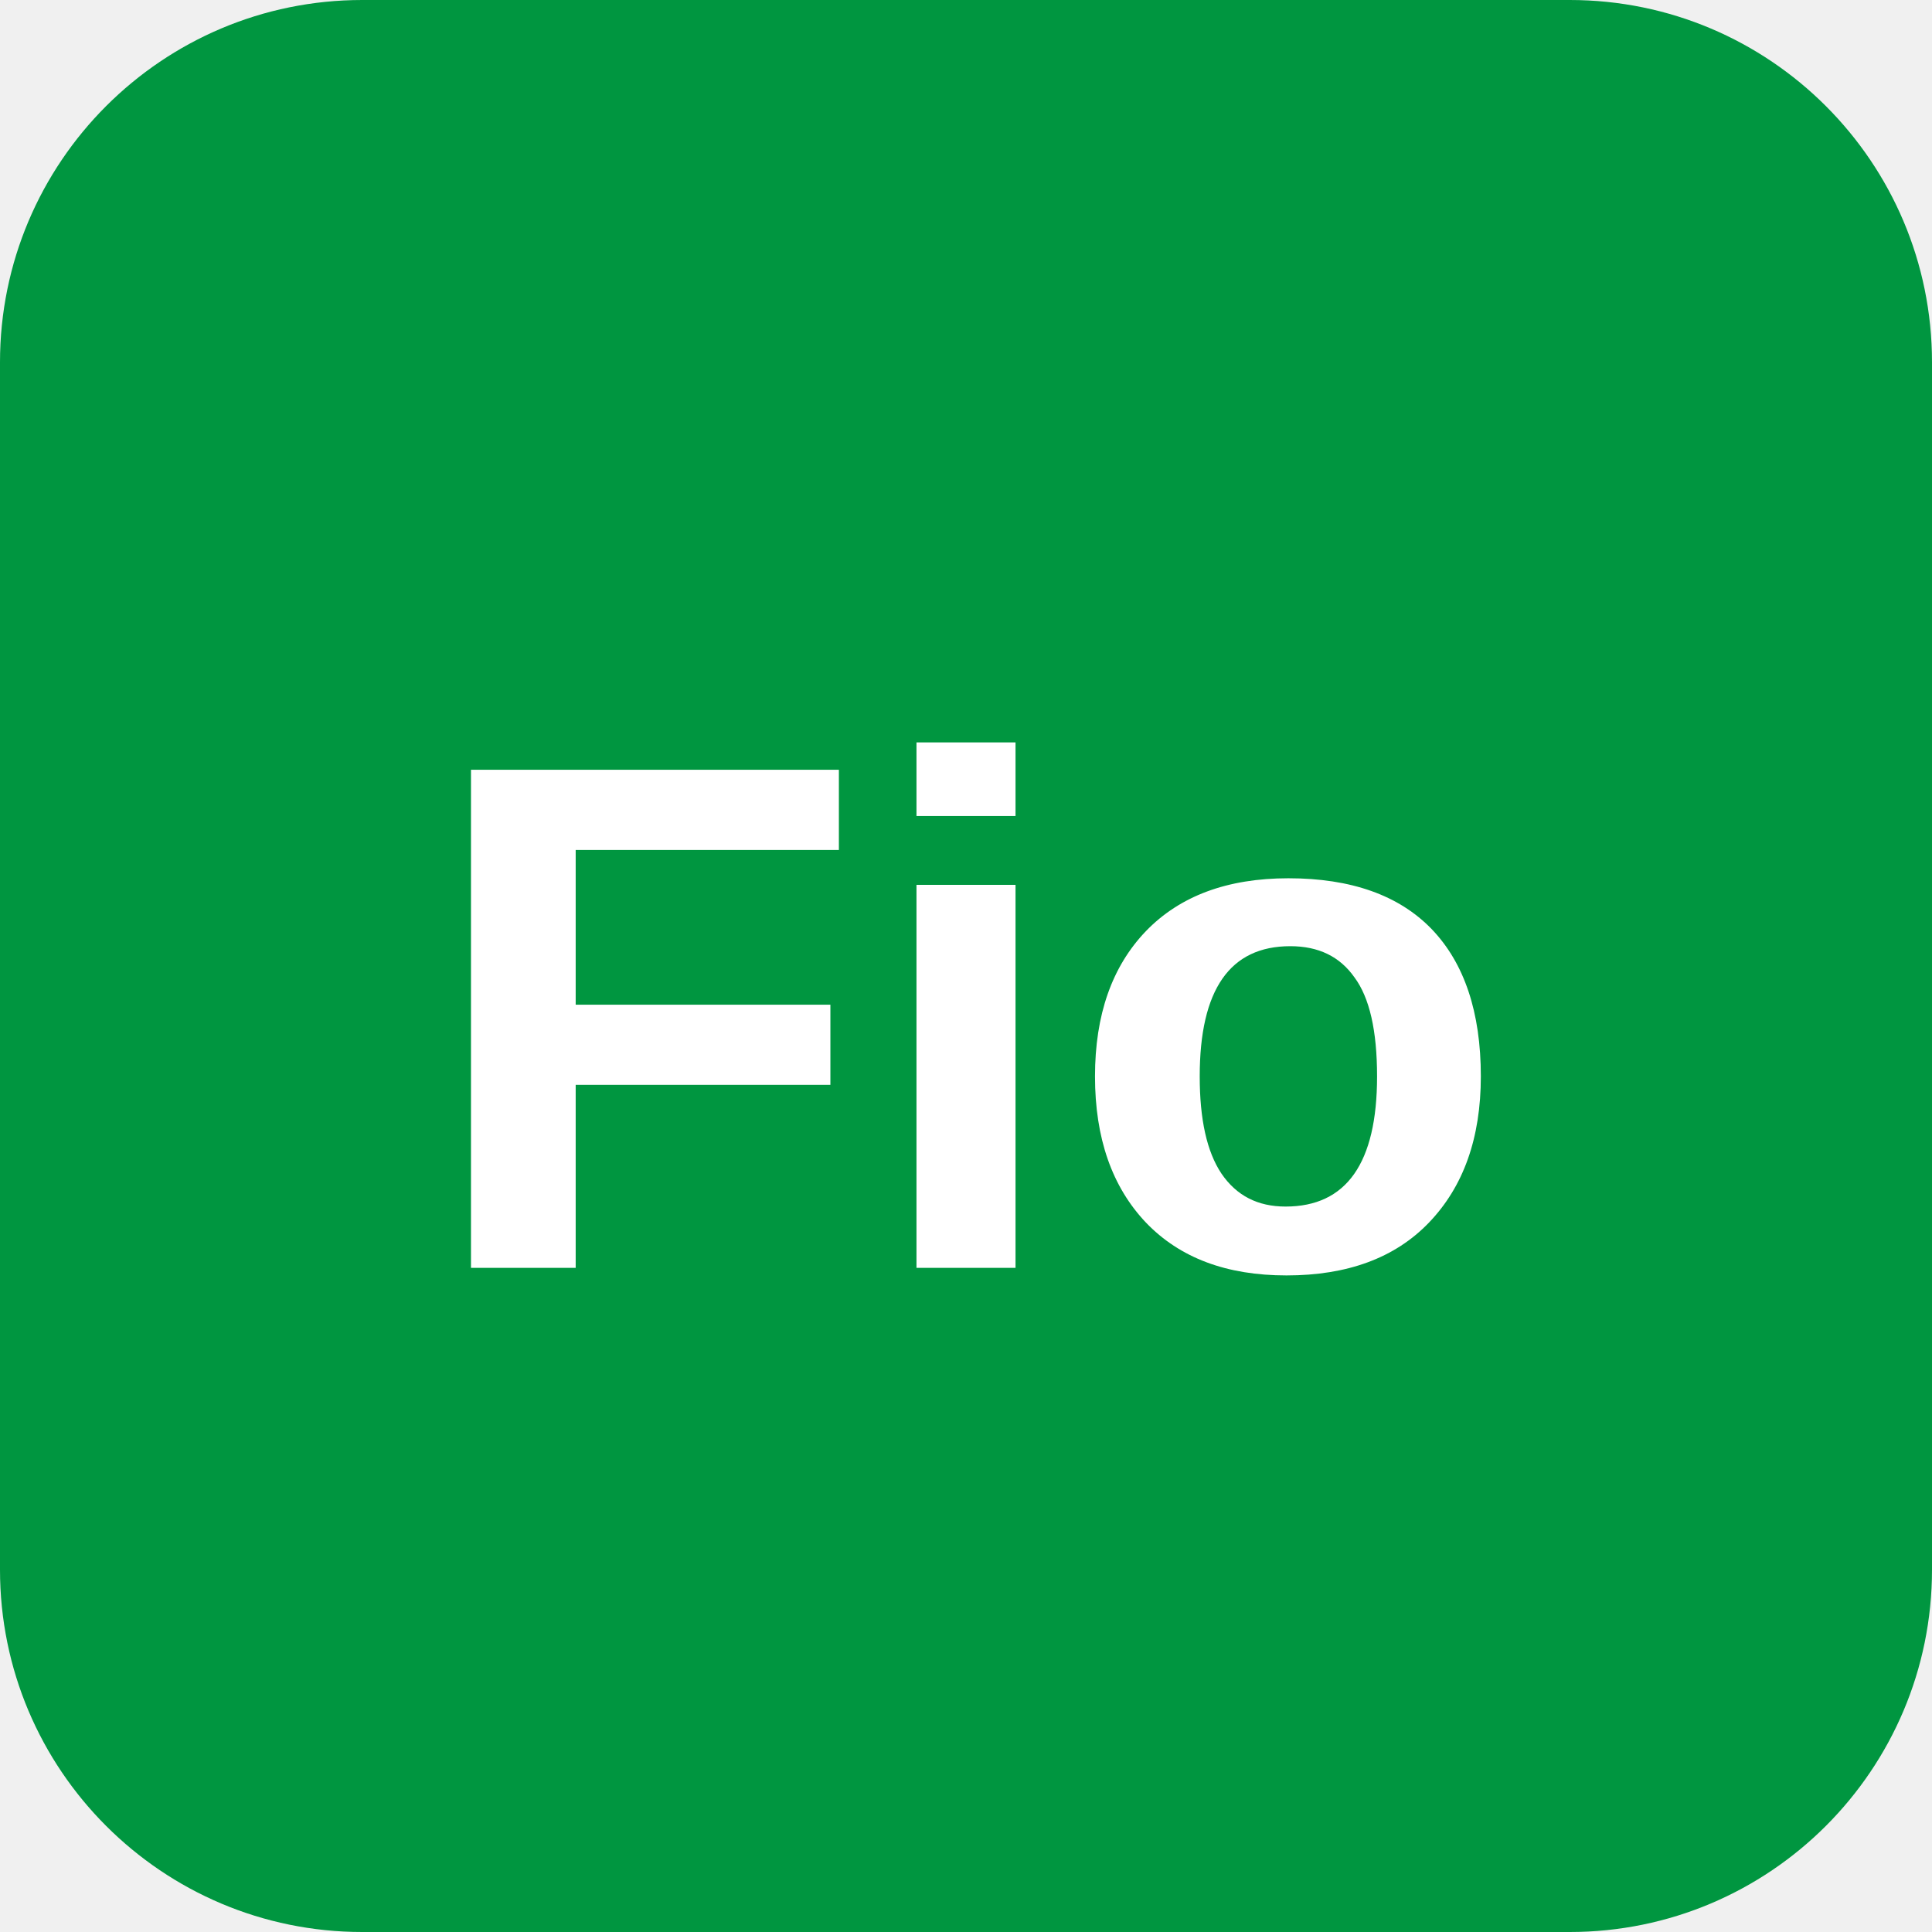
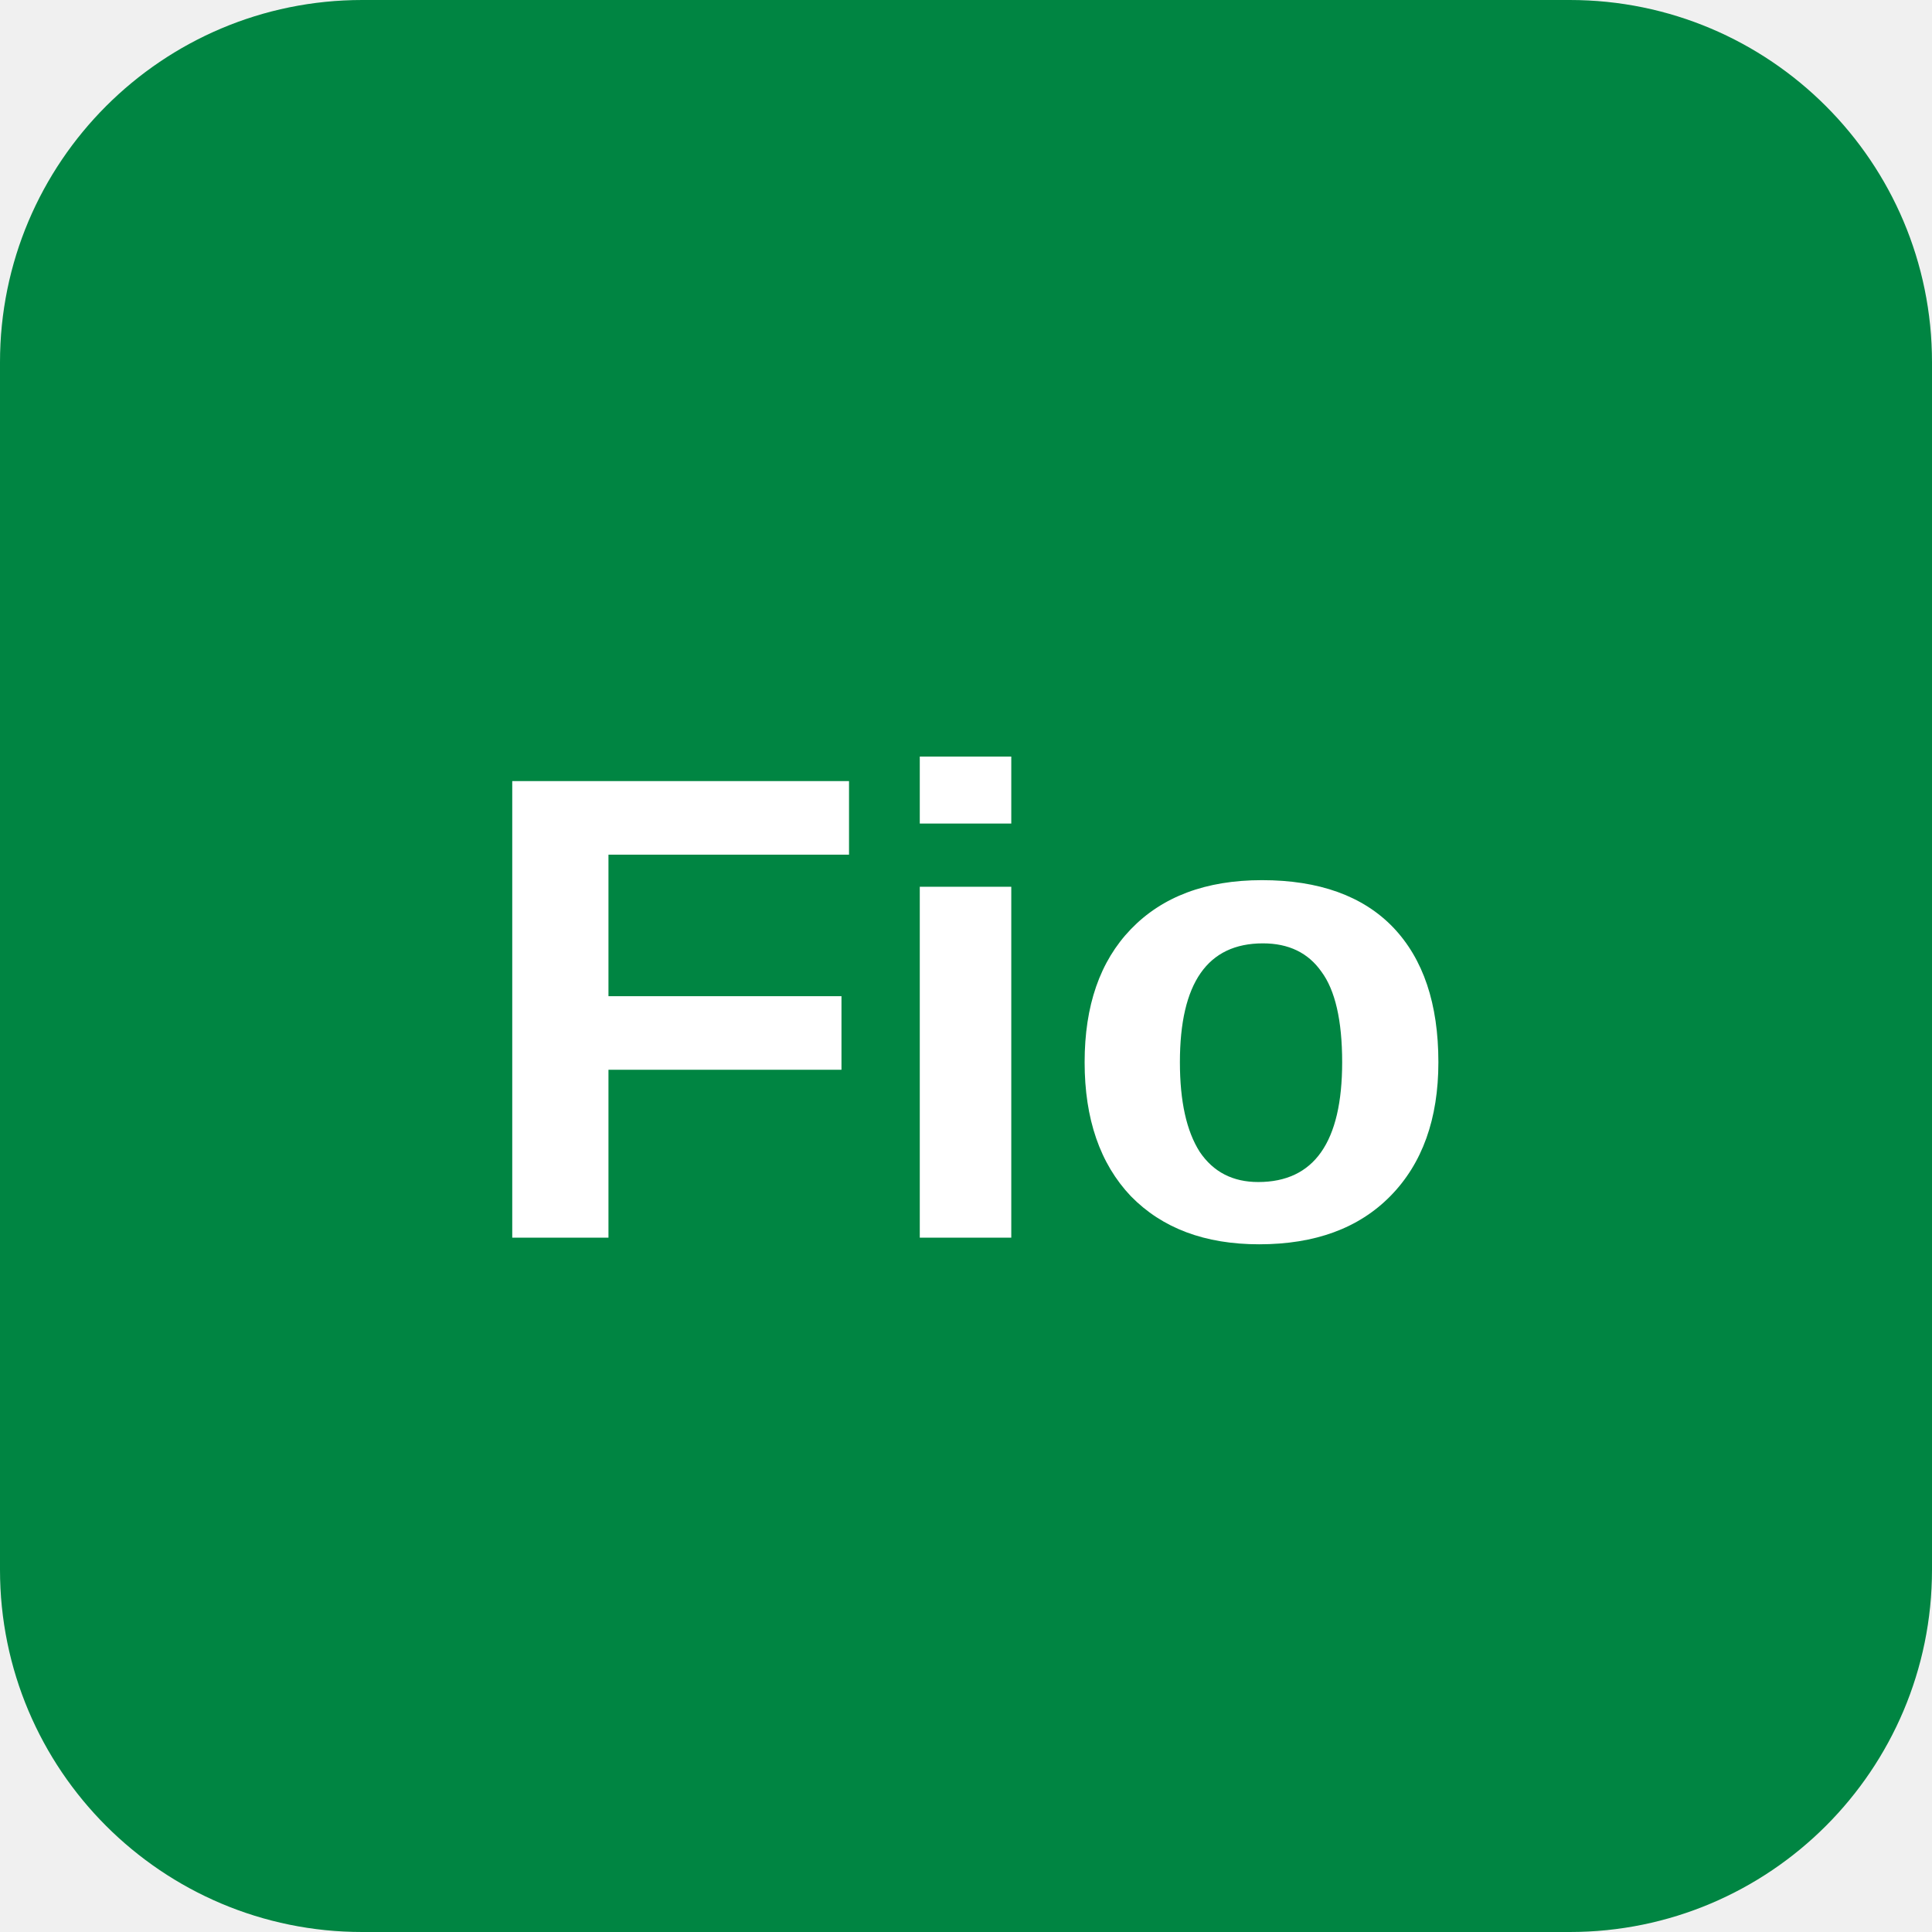
<svg xmlns="http://www.w3.org/2000/svg" viewBox="0 0 32 32" fill="none">
-   <rect width="32" height="32" rx="6" fill="#009640" />
-   <text x="16" y="21" text-anchor="middle" font-family="Arial,sans-serif" font-weight="700" font-size="12" fill="#fff">Fio</text>
+   <rect width="32" height="32" rx="6" fill="#008542" />
+   <text x="16" y="20.5" text-anchor="middle" font-family="Arial,Helvetica,sans-serif" font-weight="700" font-size="11" fill="#fff">Fio</text>
</svg>
